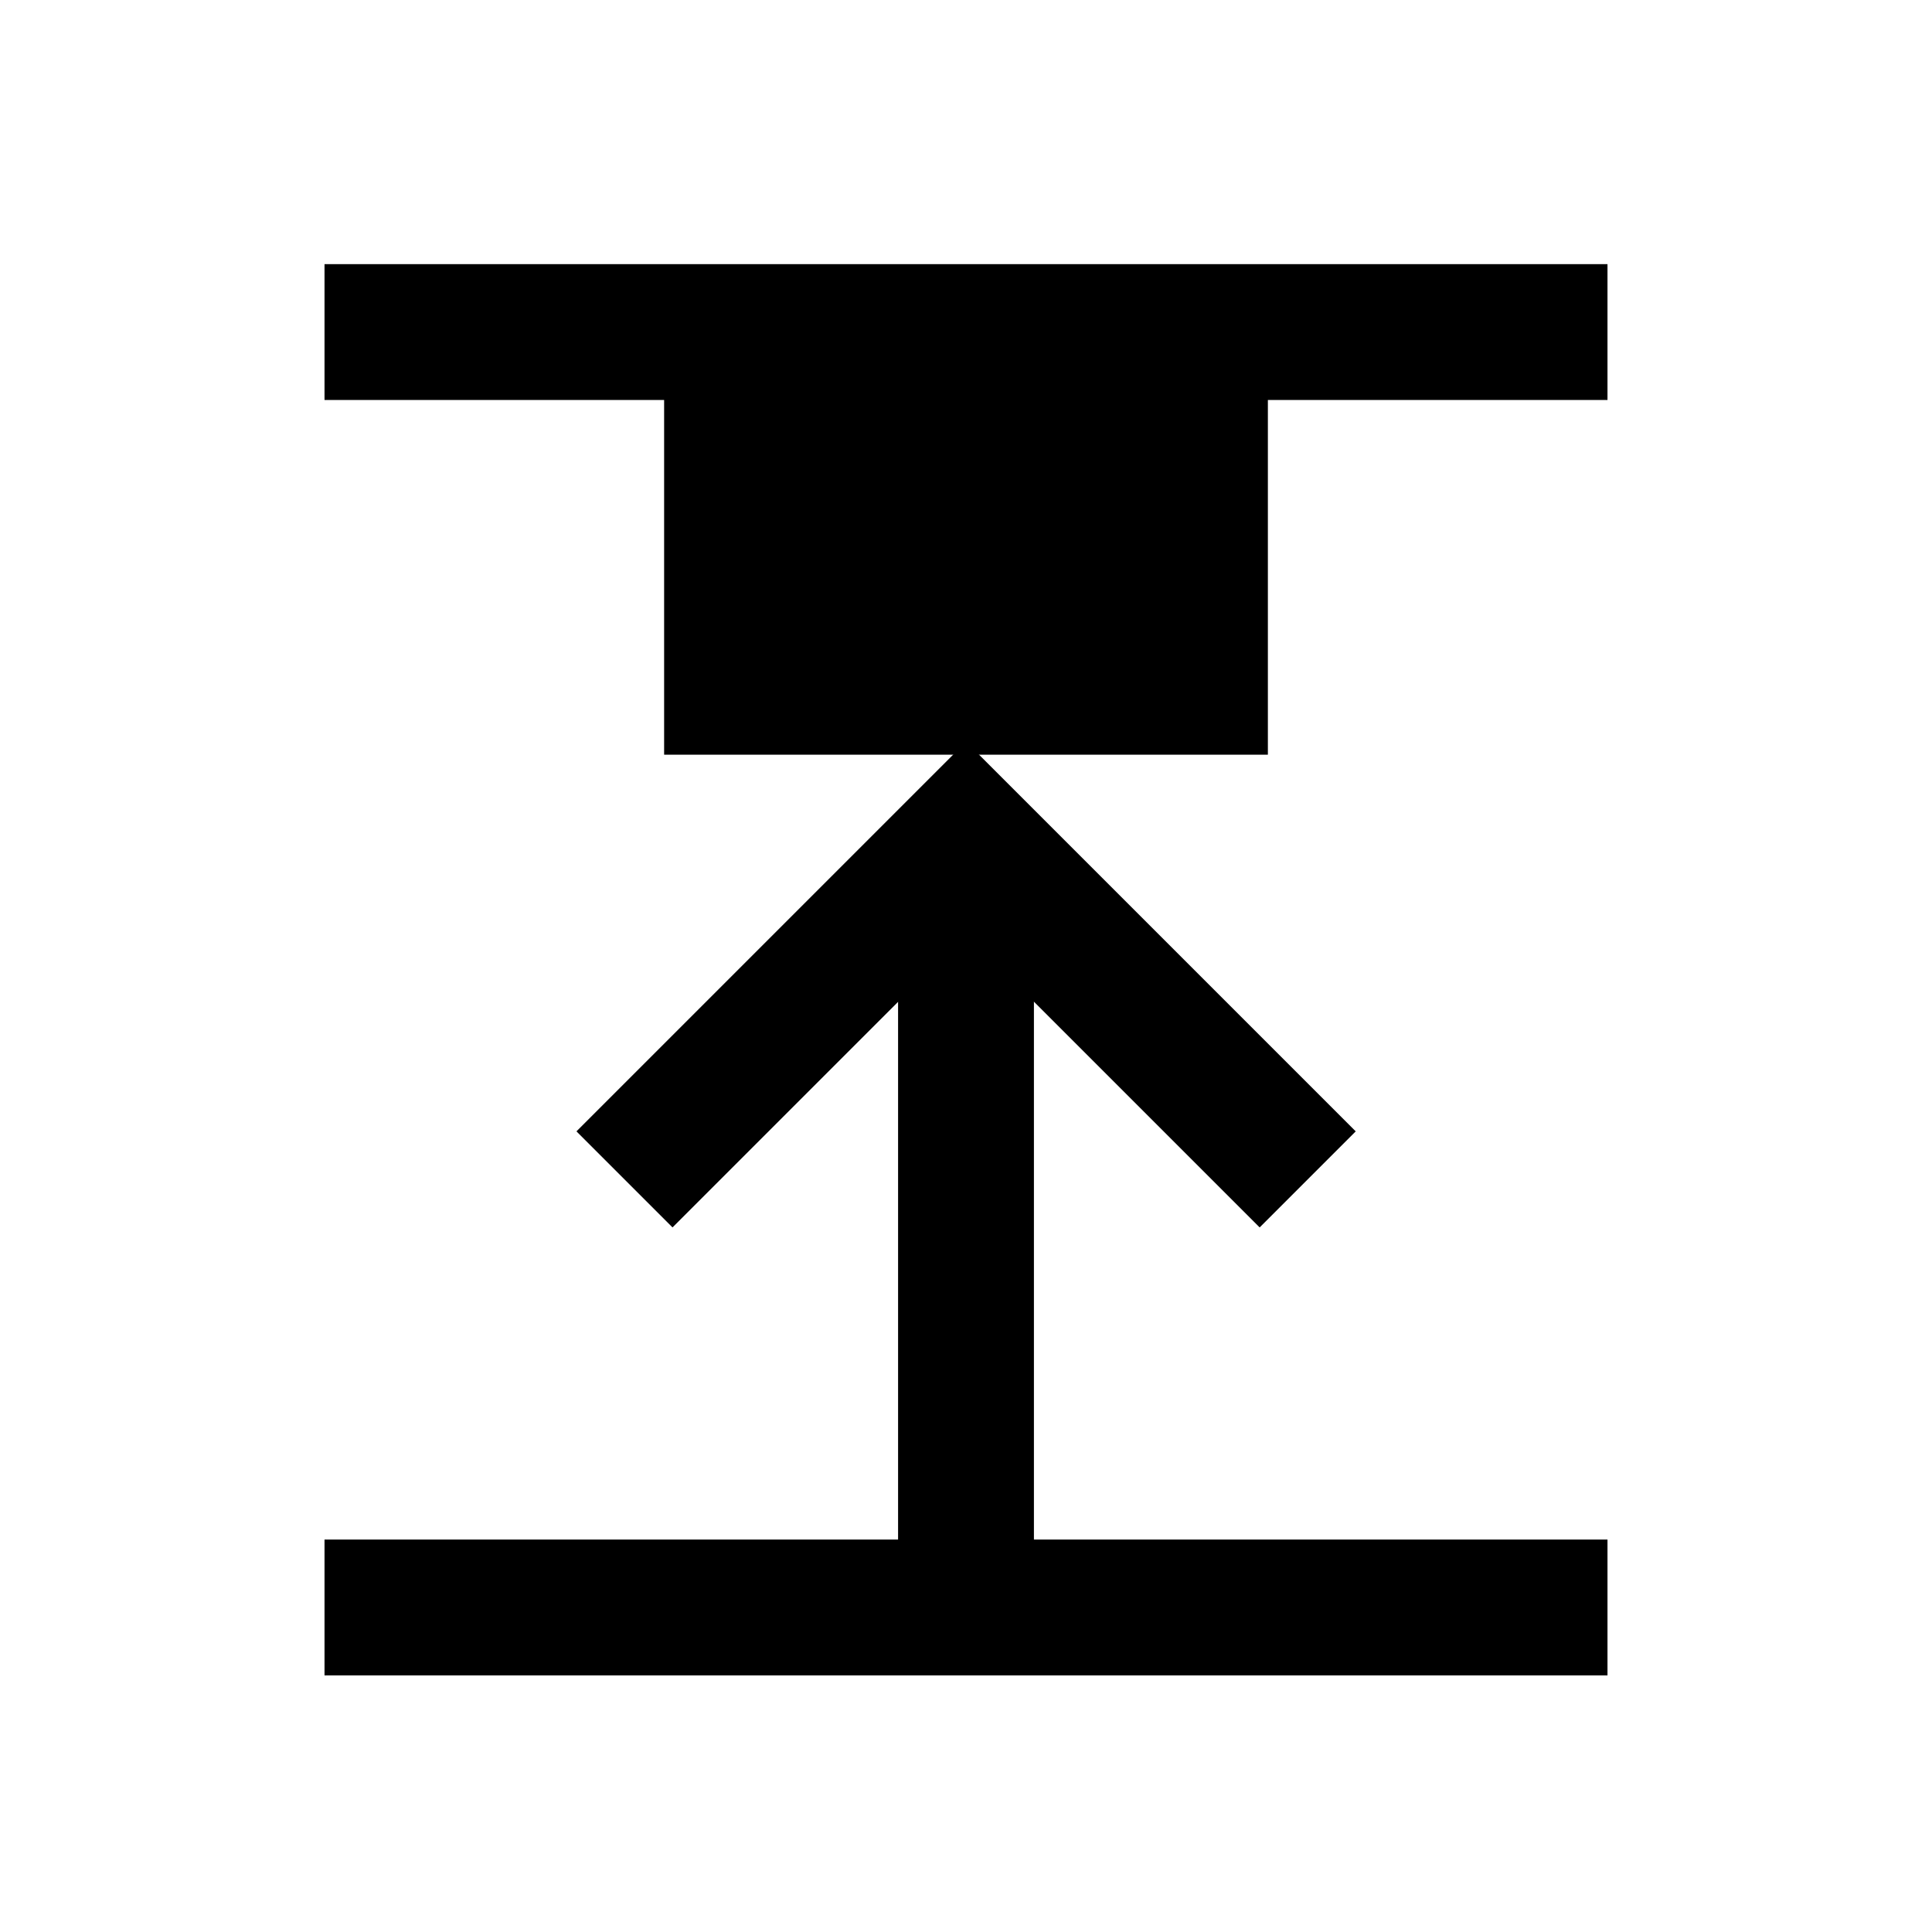
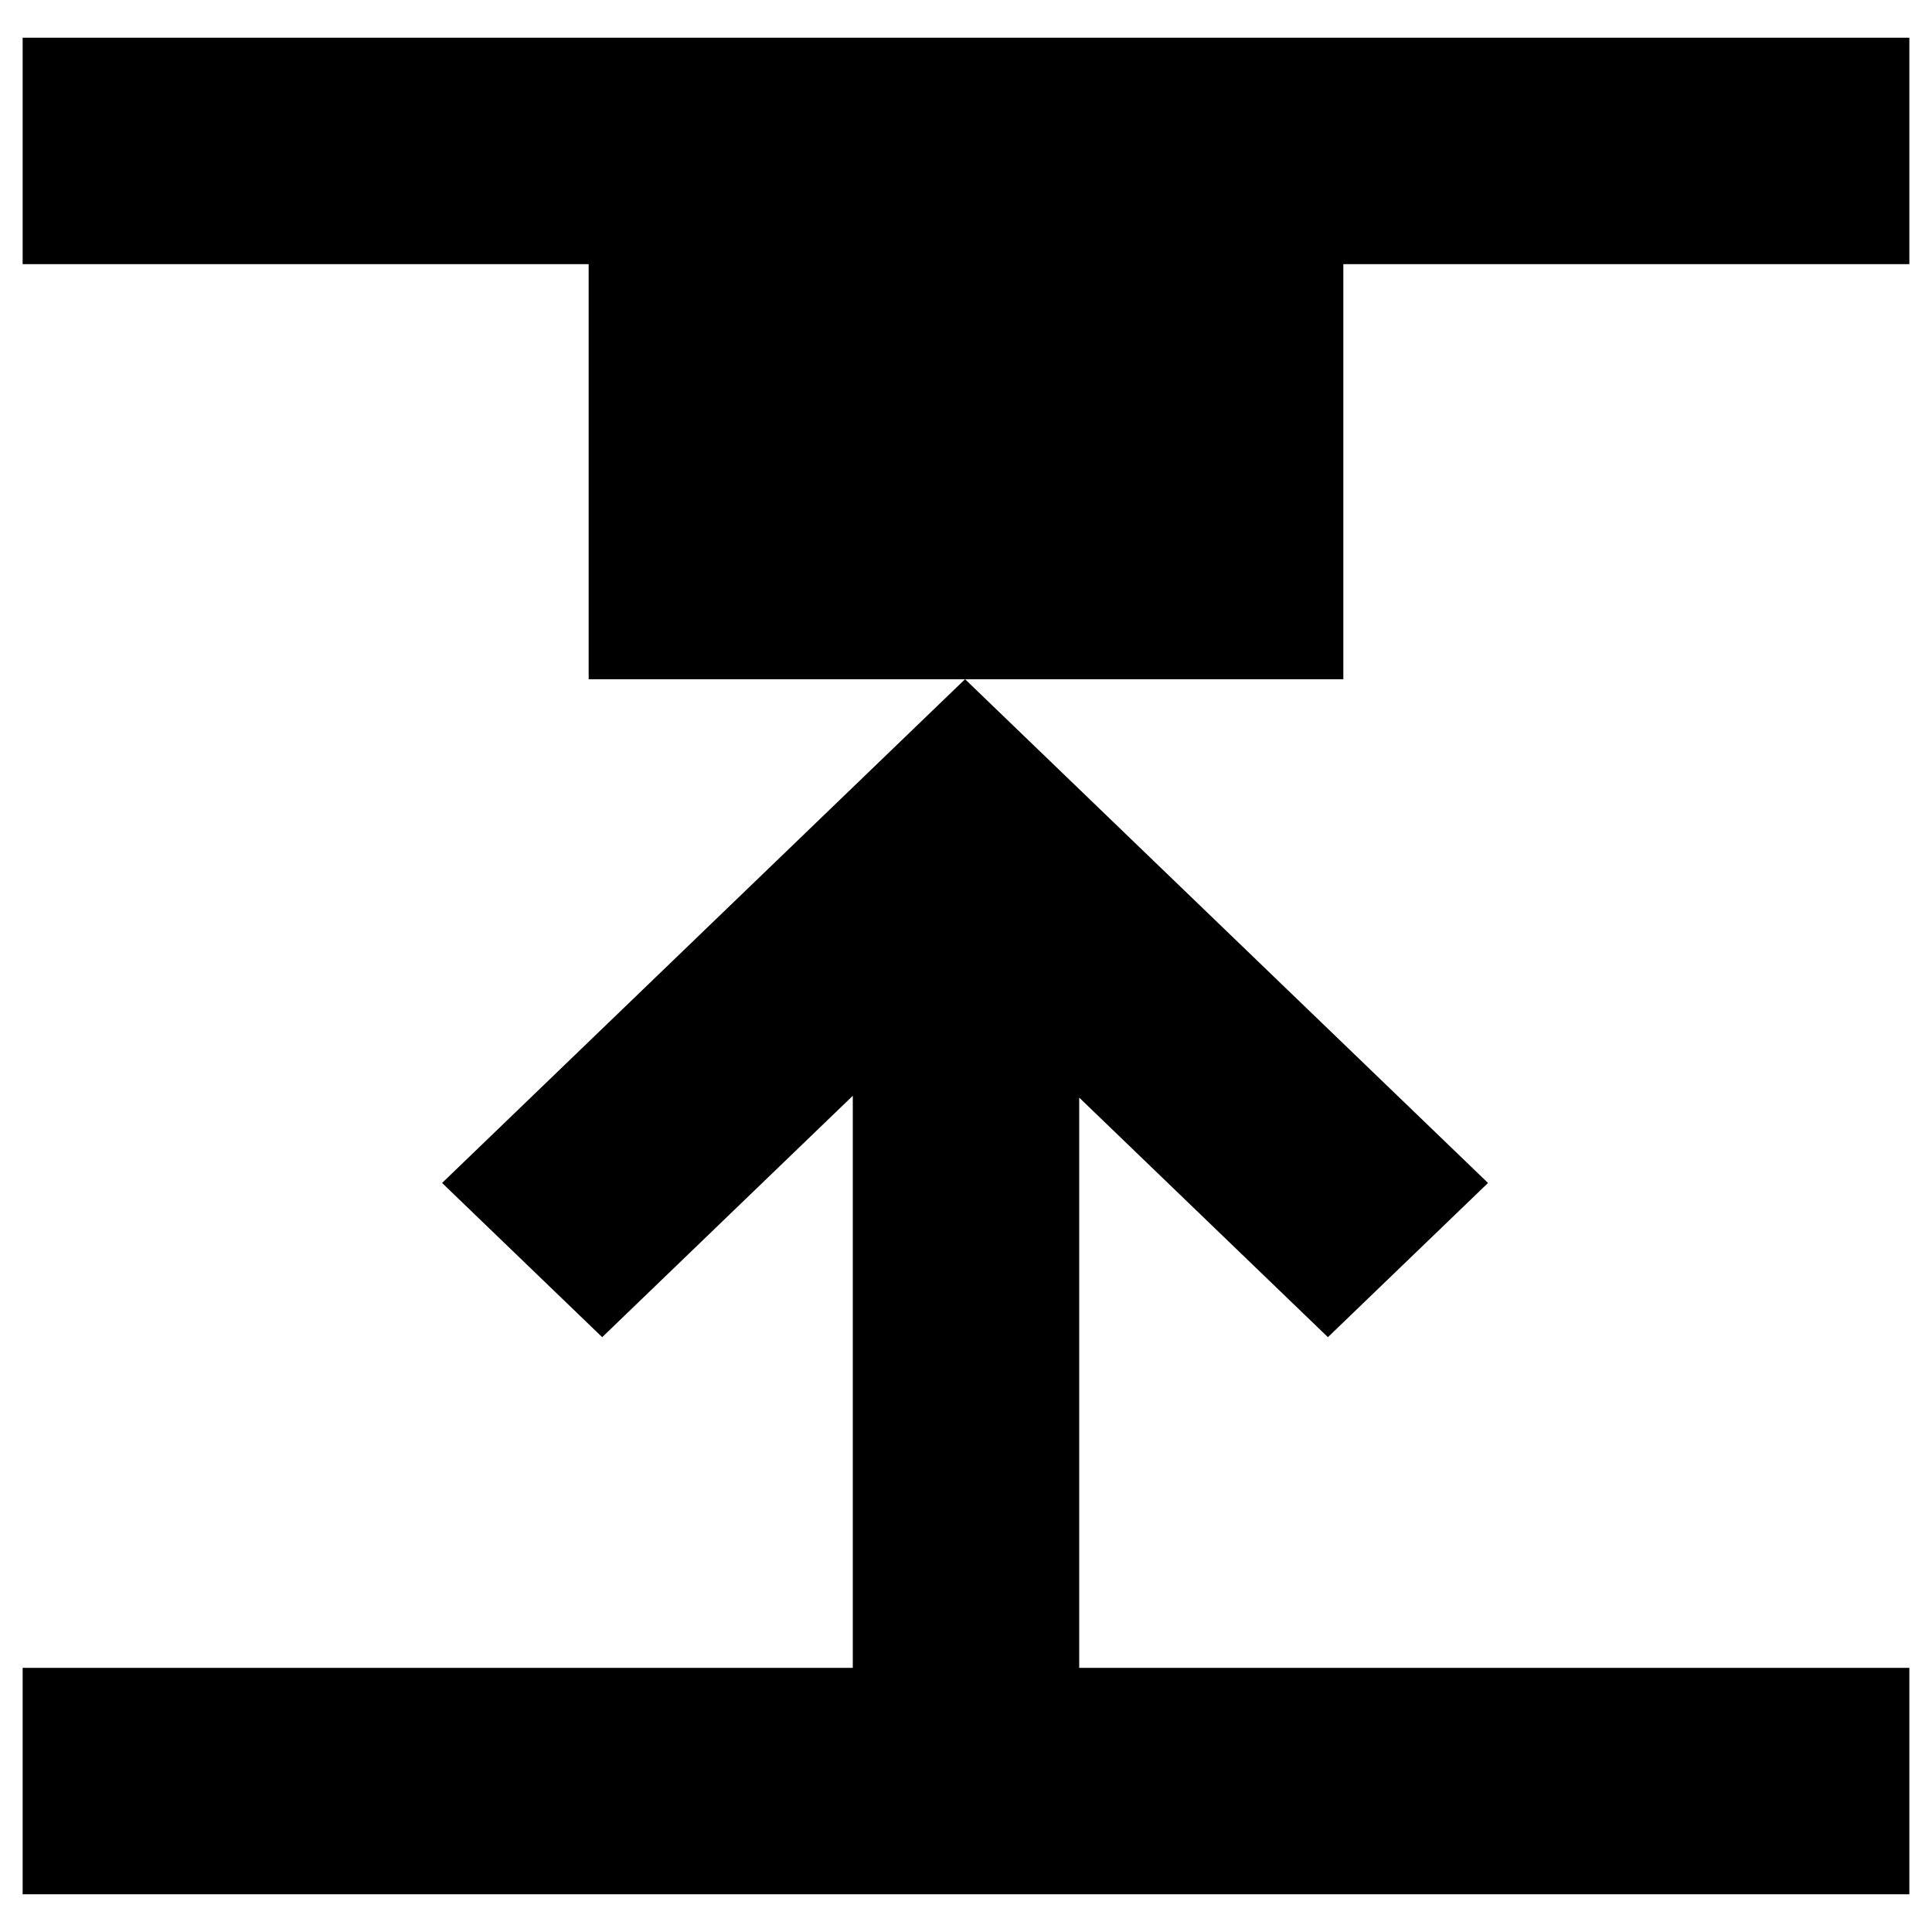
<svg xmlns="http://www.w3.org/2000/svg" width="256" height="256" viewBox="0 0 256 256" fill="none">
-   <rect x="43" y="204" width="170" height="18" fill="#000000" />
-   <rect x="119" y="115" width="18" height="98" fill="#000000" />
-   <rect x="116" y="111.728" width="18" height="72" transform="rotate(-45 116 111.728)" fill="#000000" />
-   <rect x="127.296" y="99" width="18" height="72" transform="rotate(45 127.296 99)" fill="#000000" />
-   <rect x="43" y="35" width="170" height="18" fill="#000000" />
-   <rect x="88" y="51" width="80" height="49" fill="#000000" />
+   <rect x="0" y="0" width="100%" height="100%" fill="none" />
+   <path d="M149.09 110.434L149.088 110.435L197.17 156.749L175.956 177.182L143 145.437V221H253V251H3V221H113V145.195L79.793 177.182L58.58 156.749L106.661 110.435L106.66 110.434L127.873 90L127.875 90.001L127.877 90L149.09 110.434ZM178 90H78V35H3V5H253V35H178V90Z" fill="#000000" />
</svg>
